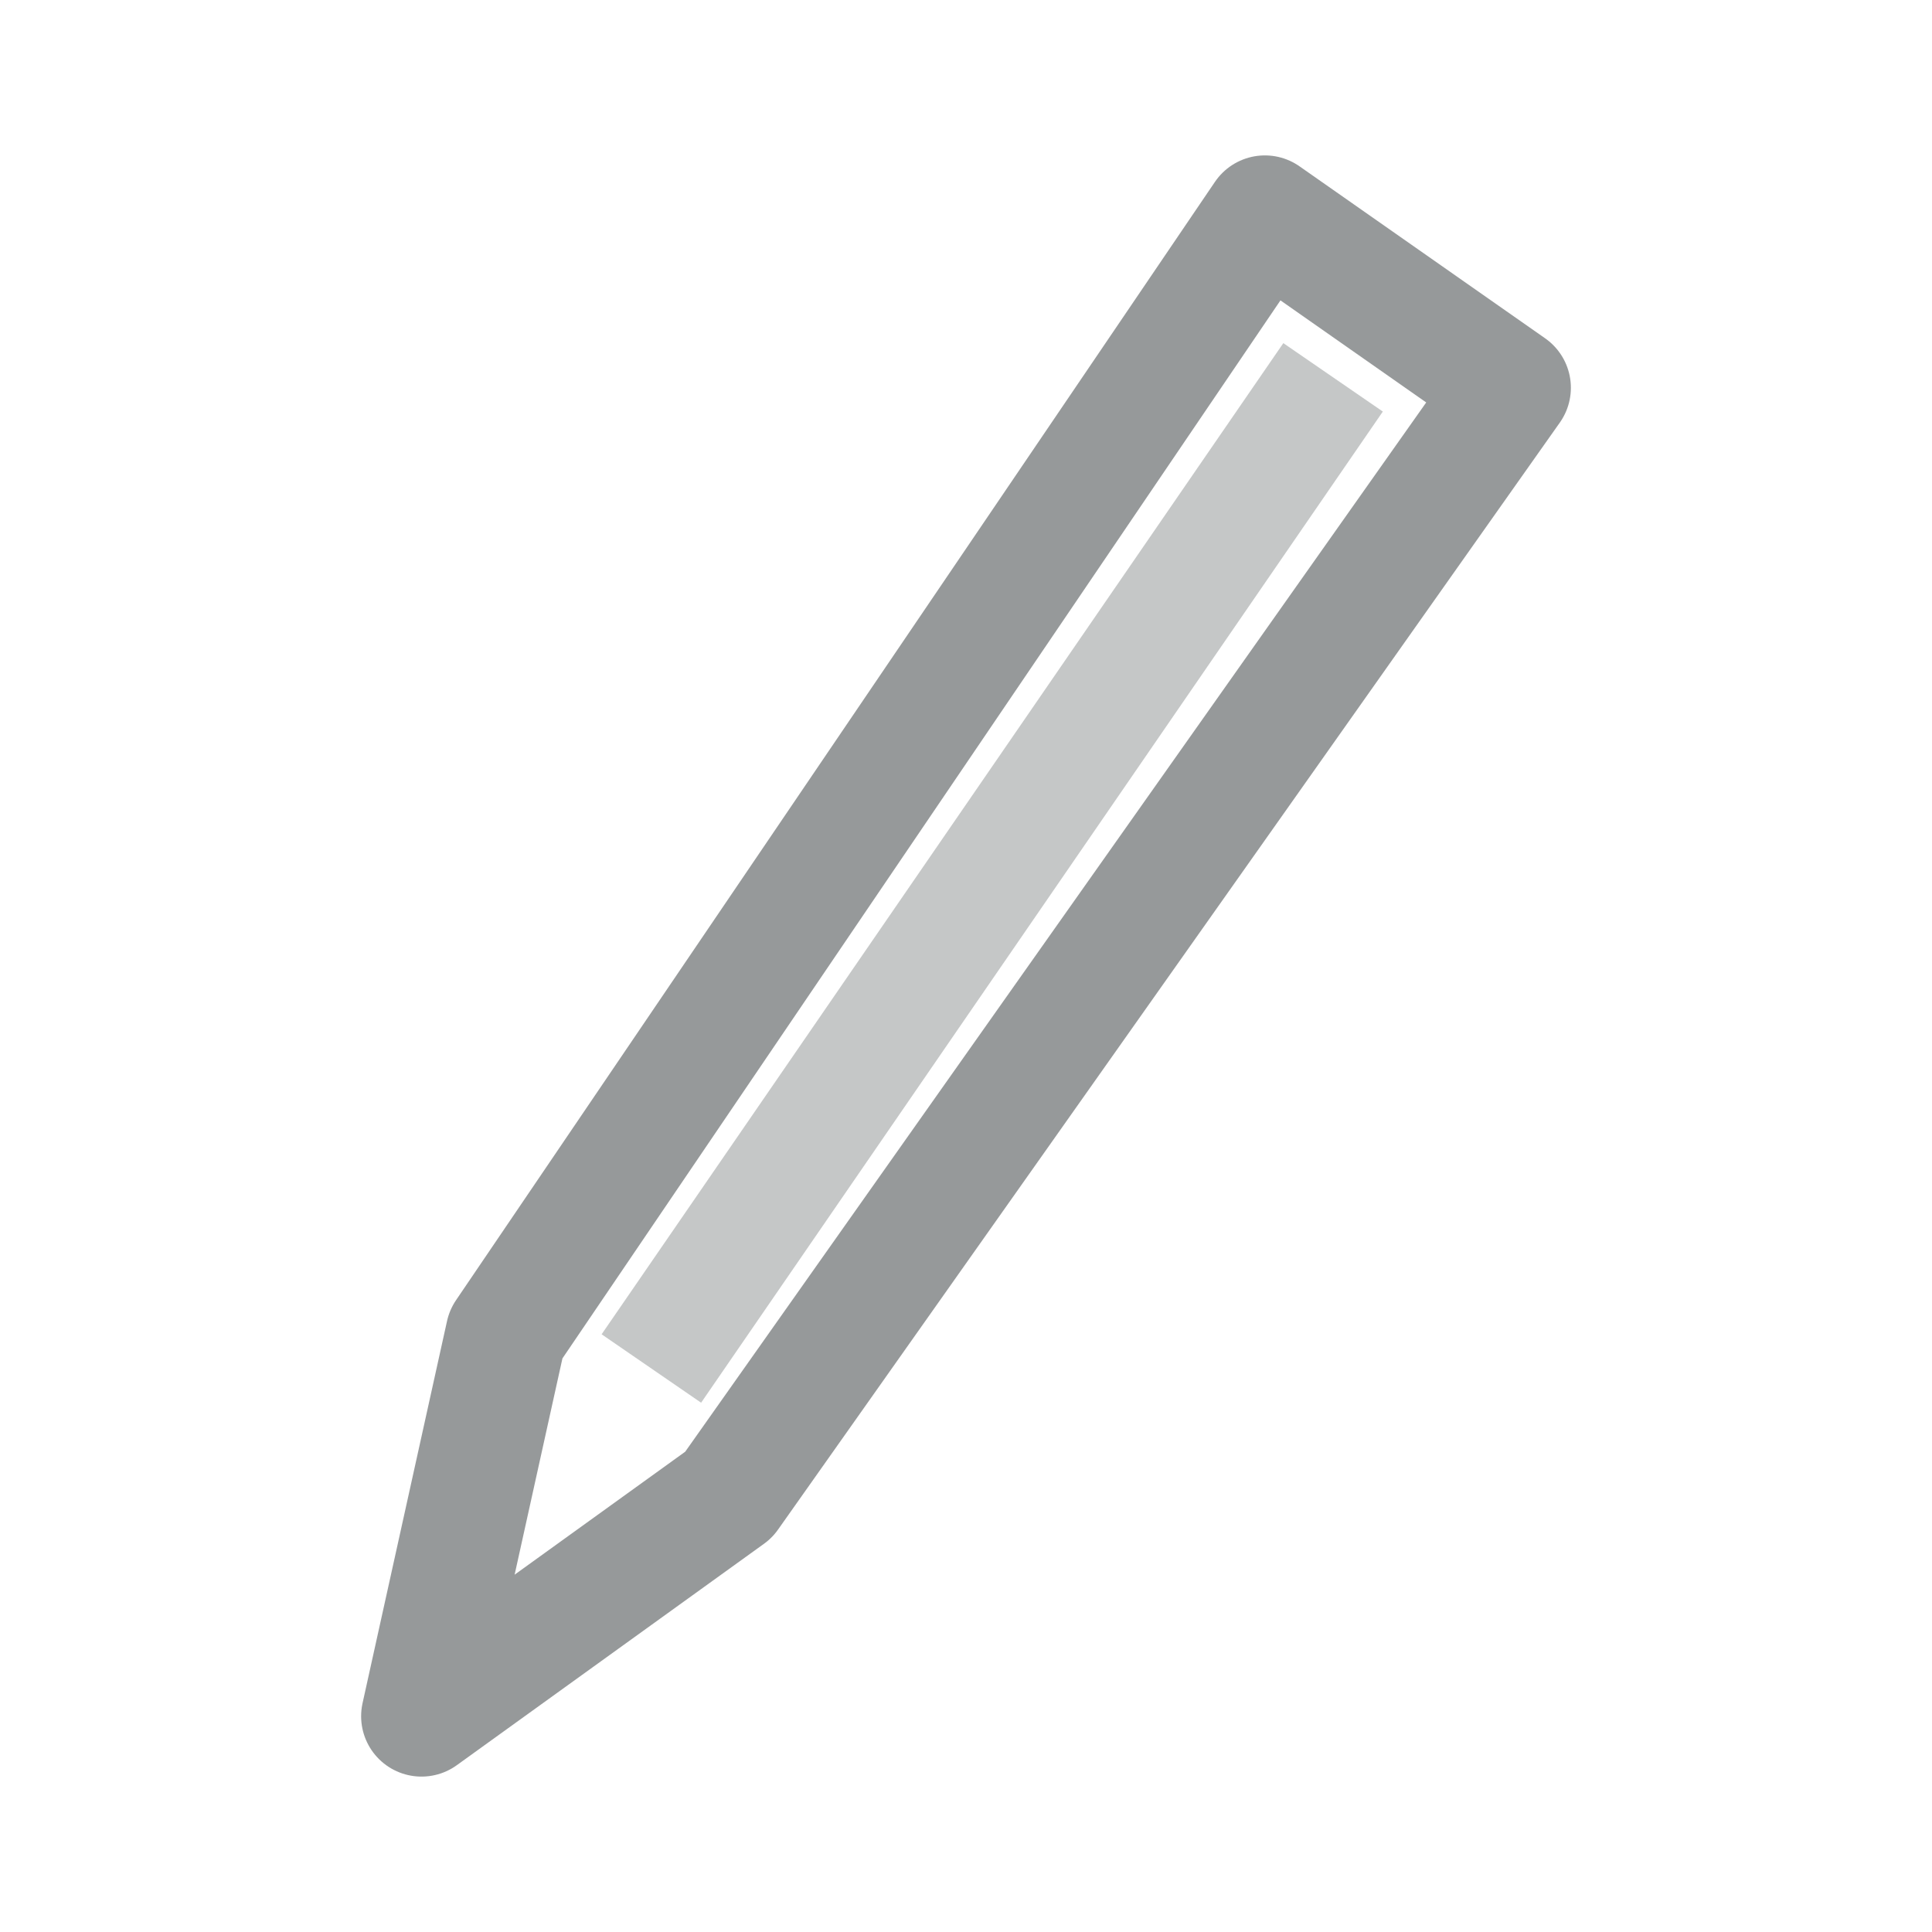
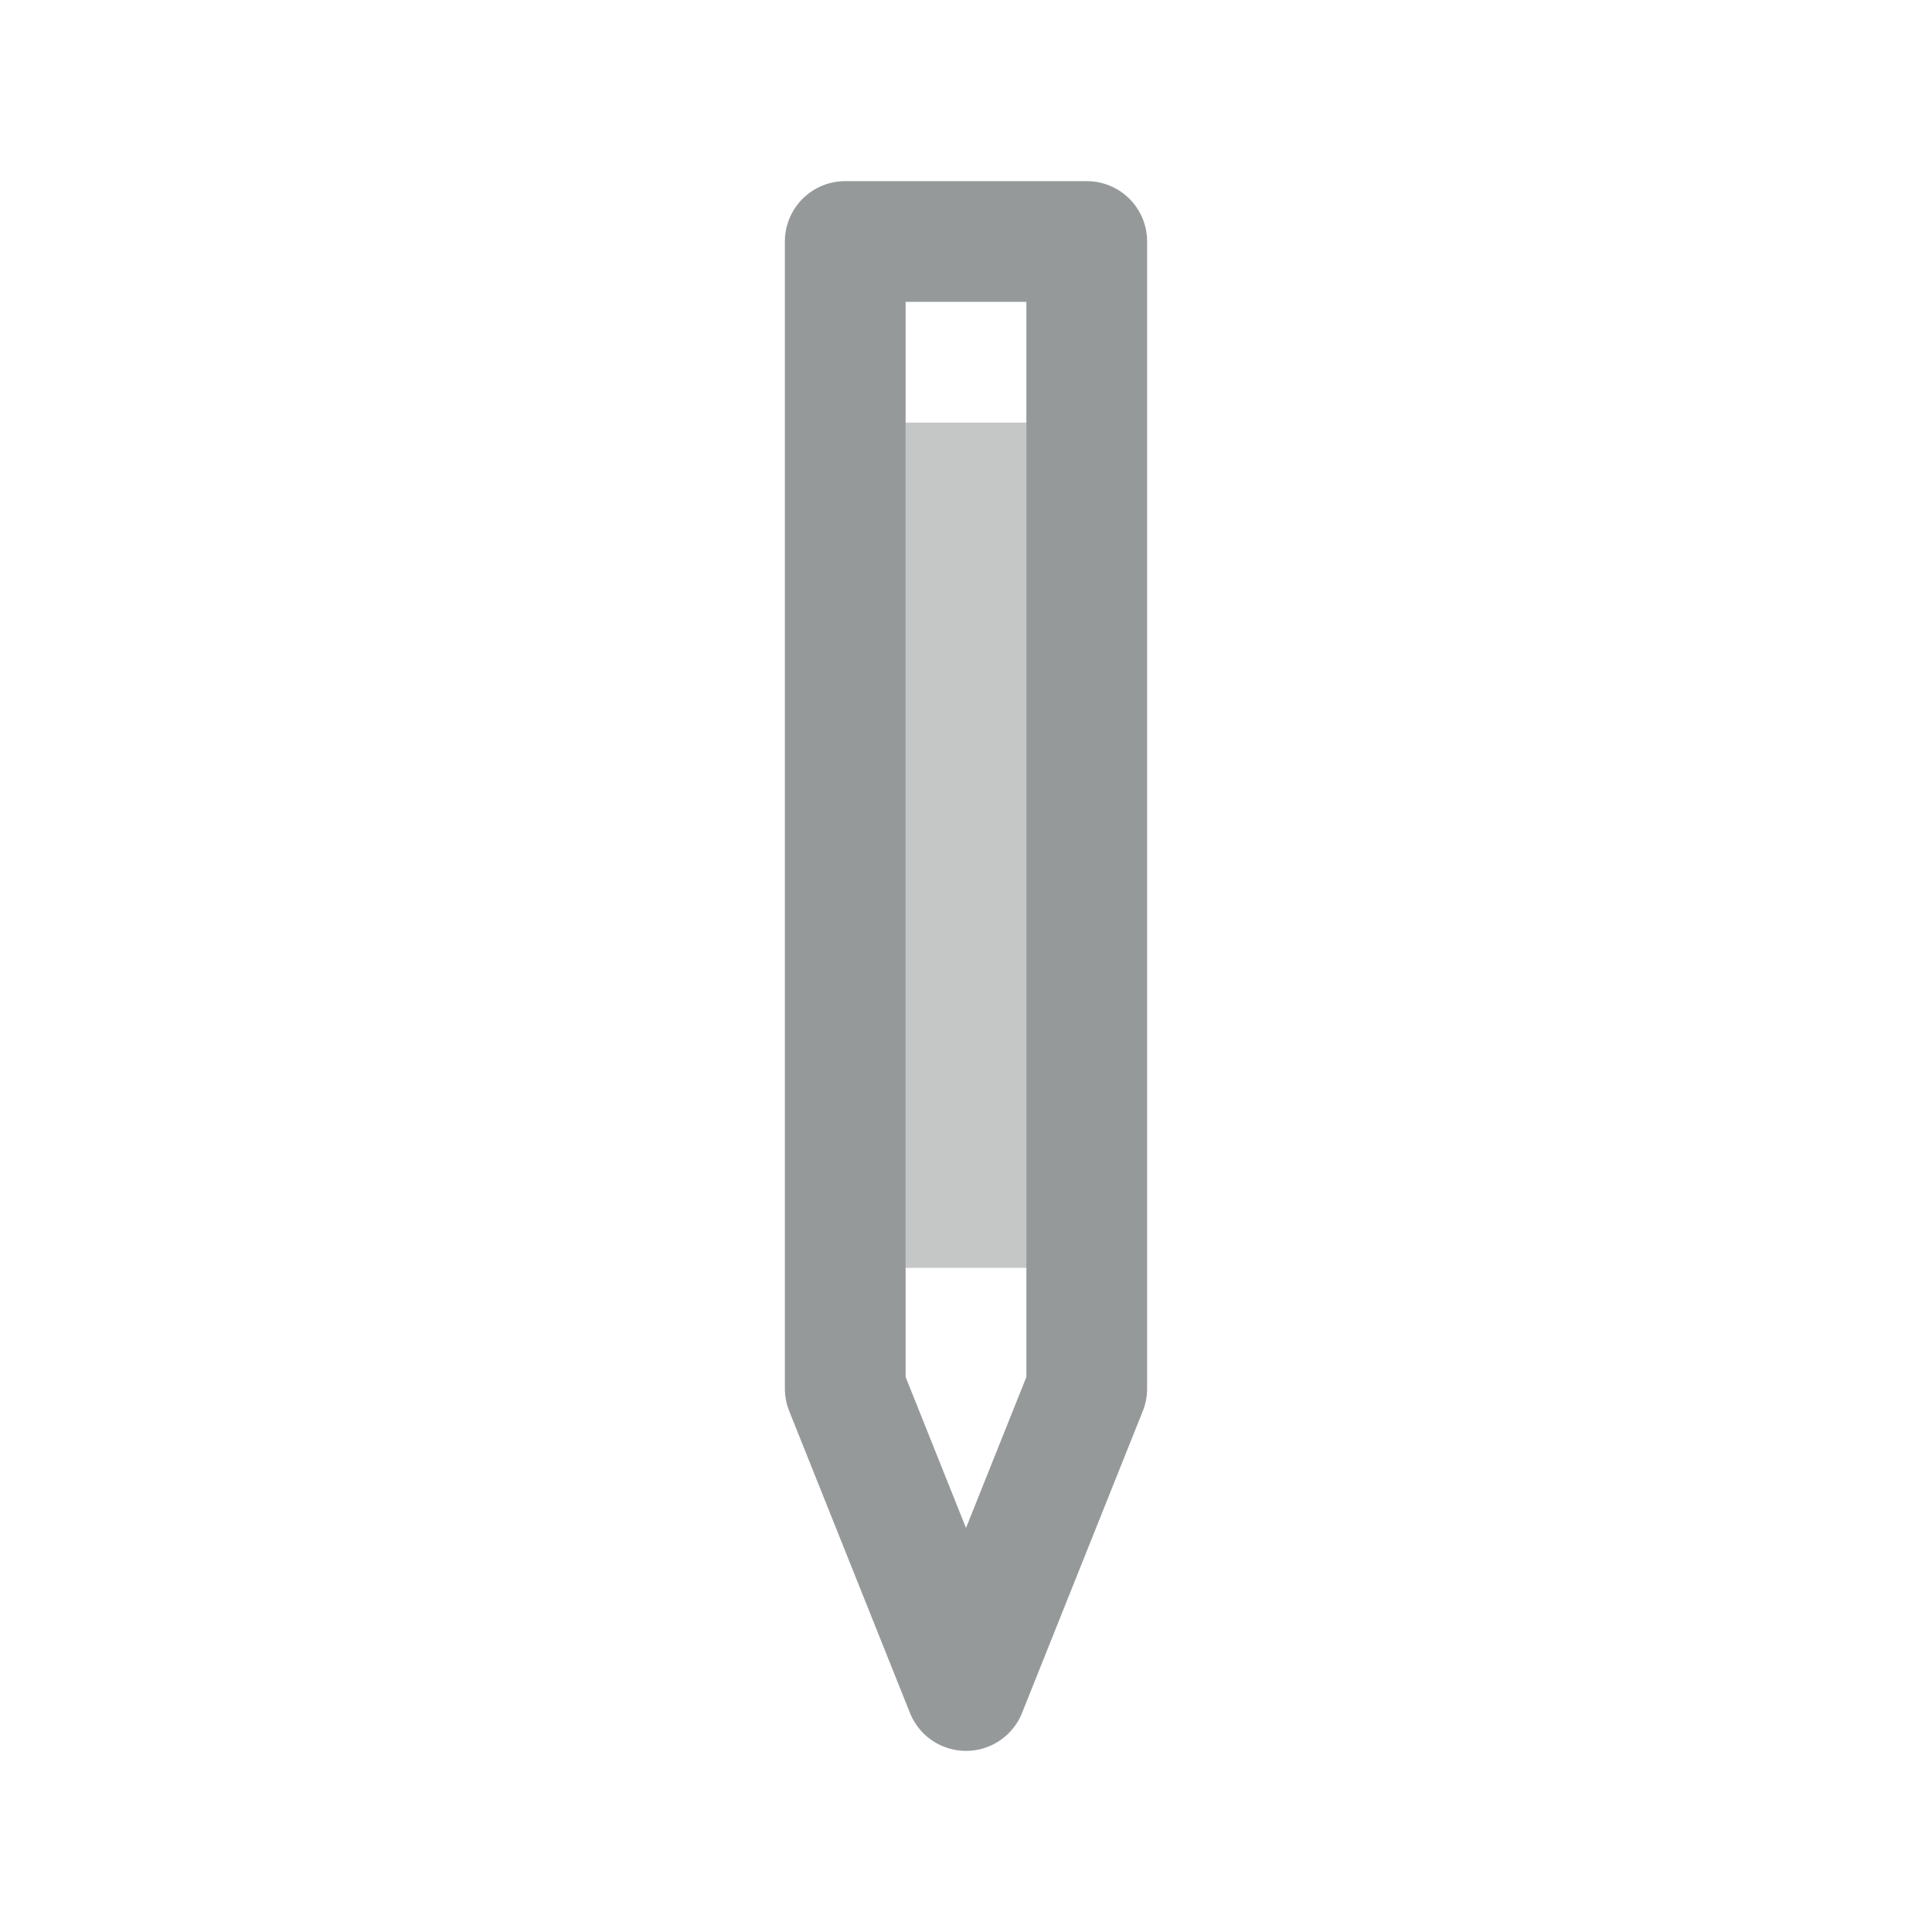
- <svg xmlns="http://www.w3.org/2000/svg" width="48px" height="48px" id="svg3364" version="1.1">
+ <svg xmlns="http://www.w3.org/2000/svg" width="32" height="32" id="svg3364" version="1.1">
  <defs id="defs3366">
    </defs>
-   <g id="layer1">
-     <path style="fill:none;stroke:#2e3436;stroke-width:3;stroke-linecap:butt;stroke-linejoin:round;stroke-miterlimit:4;stroke-opacity:0.502;stroke-dasharray:none;stroke-dashoffset:0" d="M 31.426,5.361 12.571,33.145 10.472,42.639 18.104,37.138 37.528,9.634 31.426,5.361 z" id="path3798" />
-     <path style="fill:none;stroke:#2e3436;stroke-width:3;stroke-miterlimit:4;stroke-opacity:0.275;stroke-dasharray:none" d="M 33.12,9.375 16.183,34" id="path3865" />
+   <g id="layer1" transform="translate(0,-16)">
+     <path style="fill:none;stroke:#2e3436;stroke-width:2;stroke-linecap:butt;stroke-linejoin:round;stroke-miterlimit:4;stroke-opacity:0.502;stroke-dasharray:none;stroke-dashoffset:0" d="m 14,20 0,19 2,5 2,-5 0,-19 -4,0 z" id="path3798" />
+     <path style="fill:none;stroke:#2e3436;stroke-width:2;stroke-linecap:butt;stroke-linejoin:miter;stroke-miterlimit:4;stroke-opacity:0.275;stroke-dasharray:none" d="m 16,23 0,14" id="path4494" />
  </g>
</svg>
